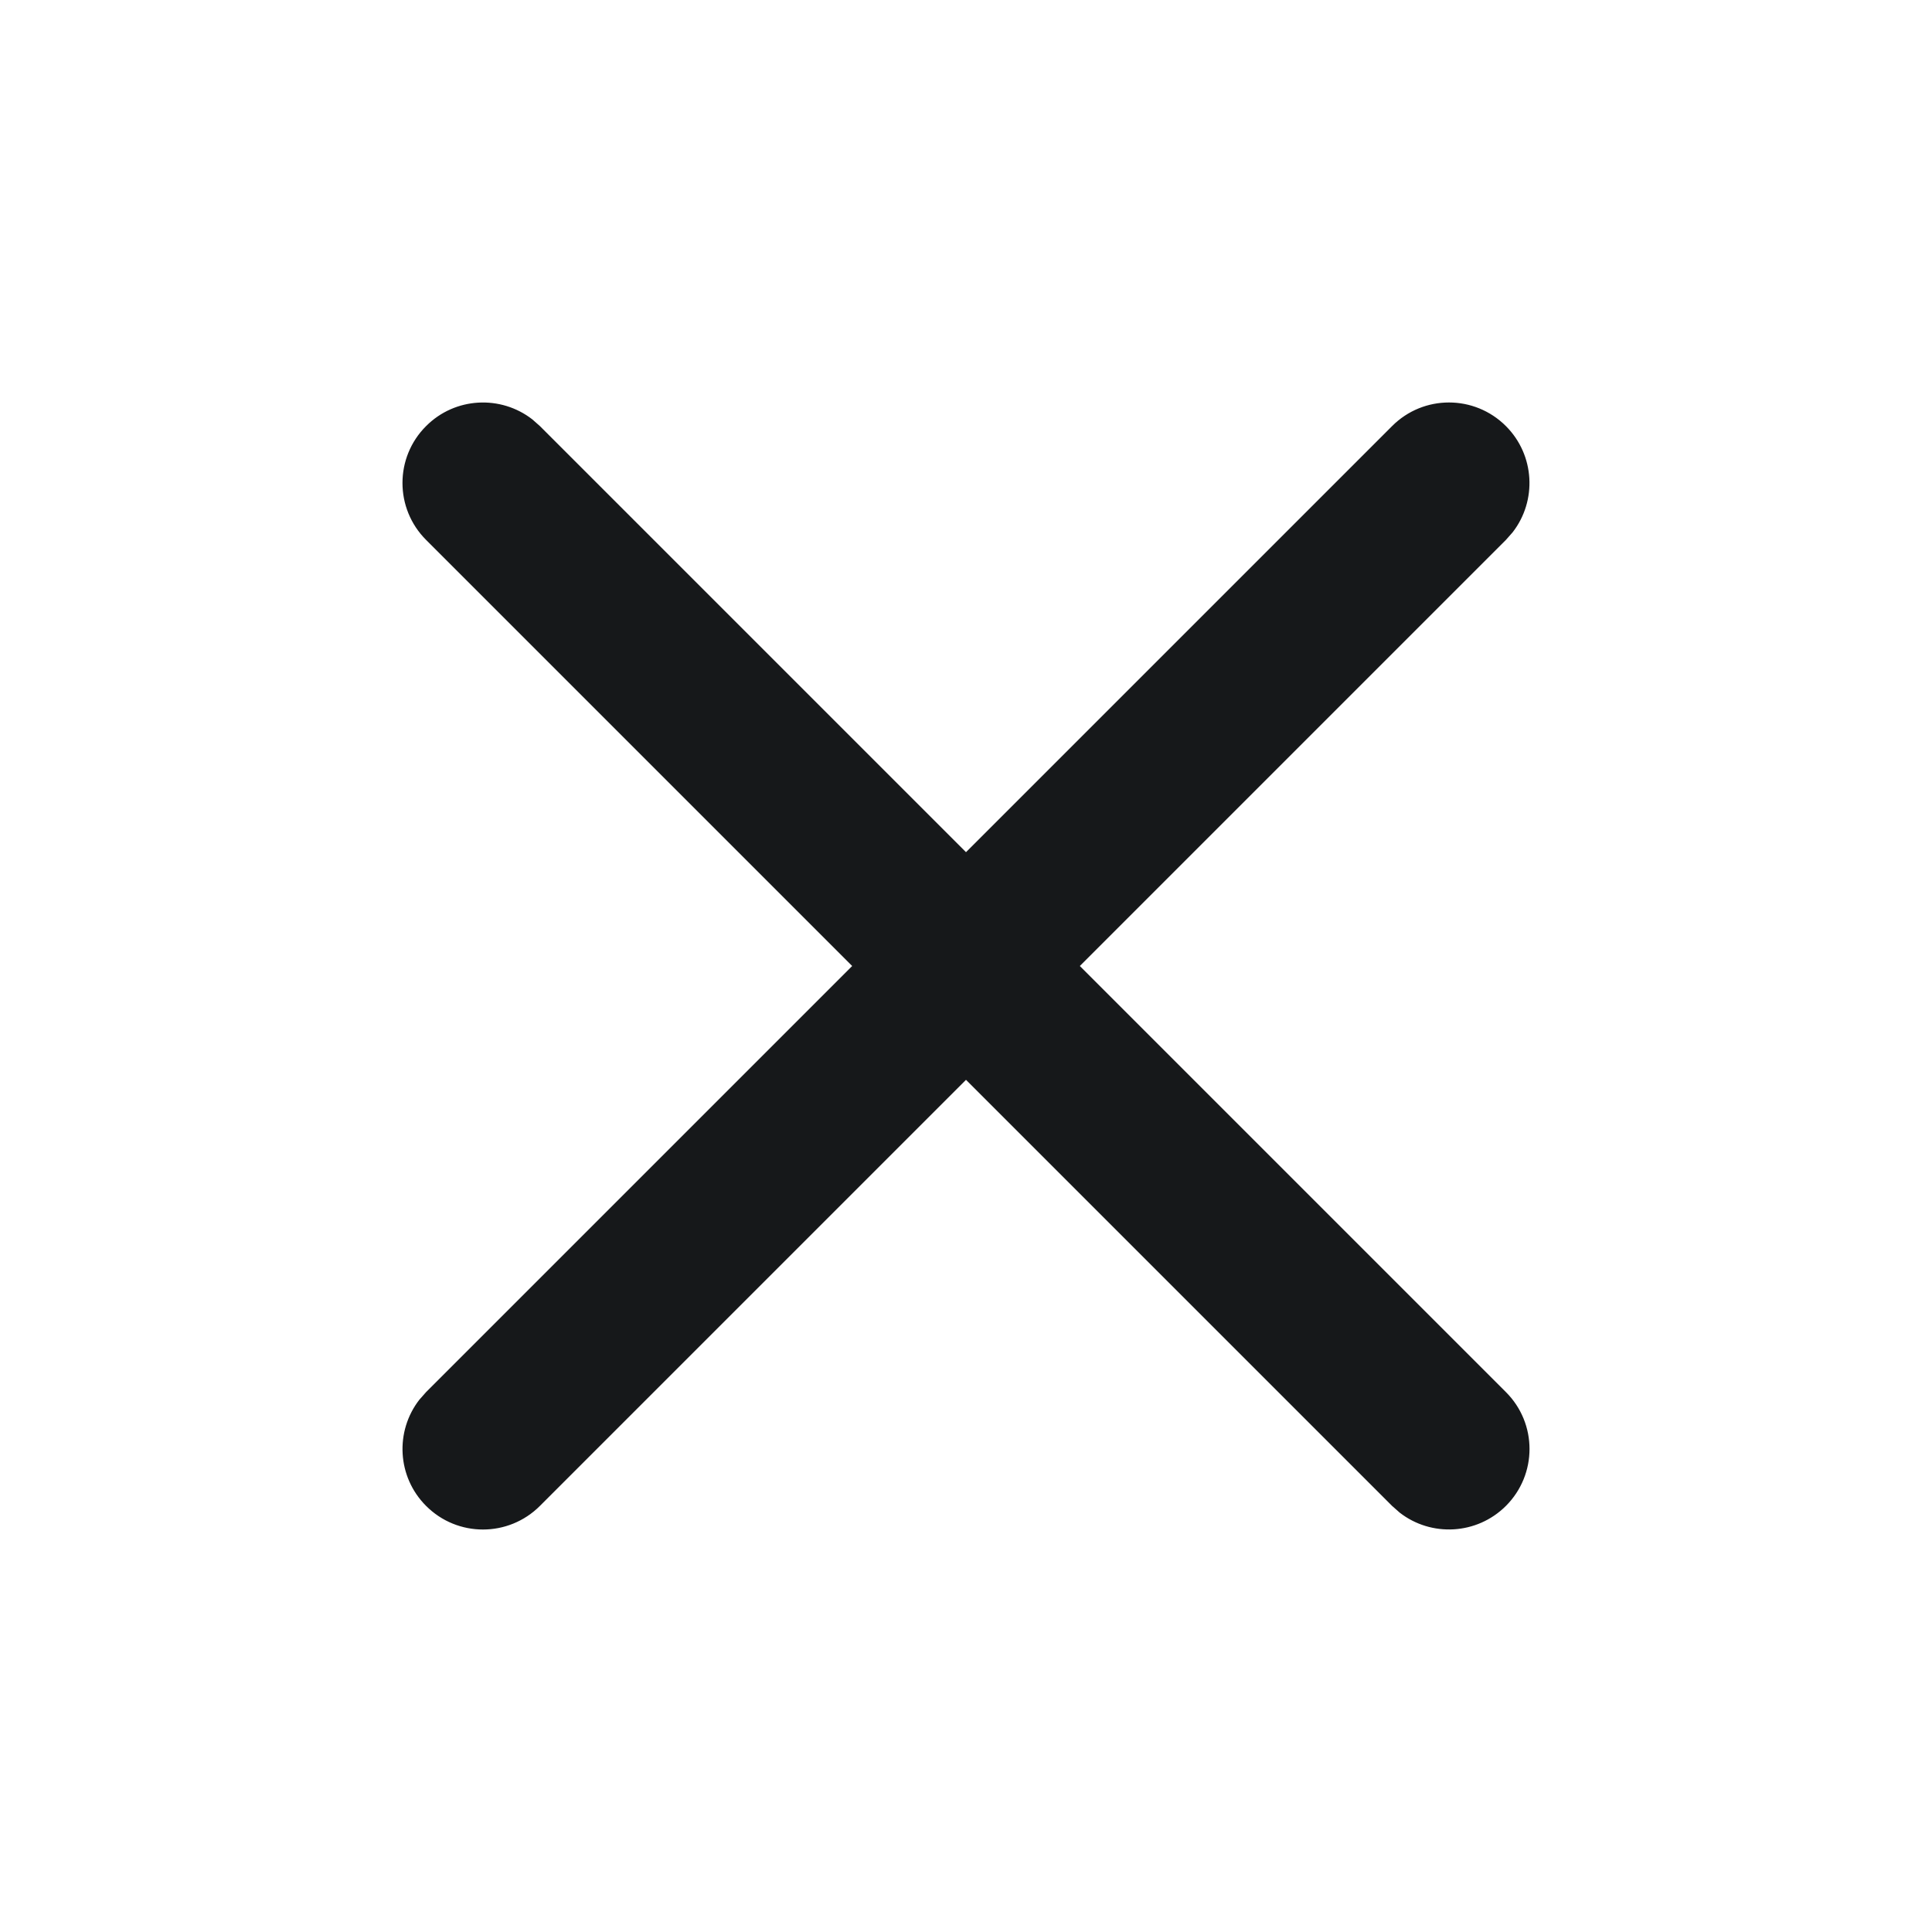
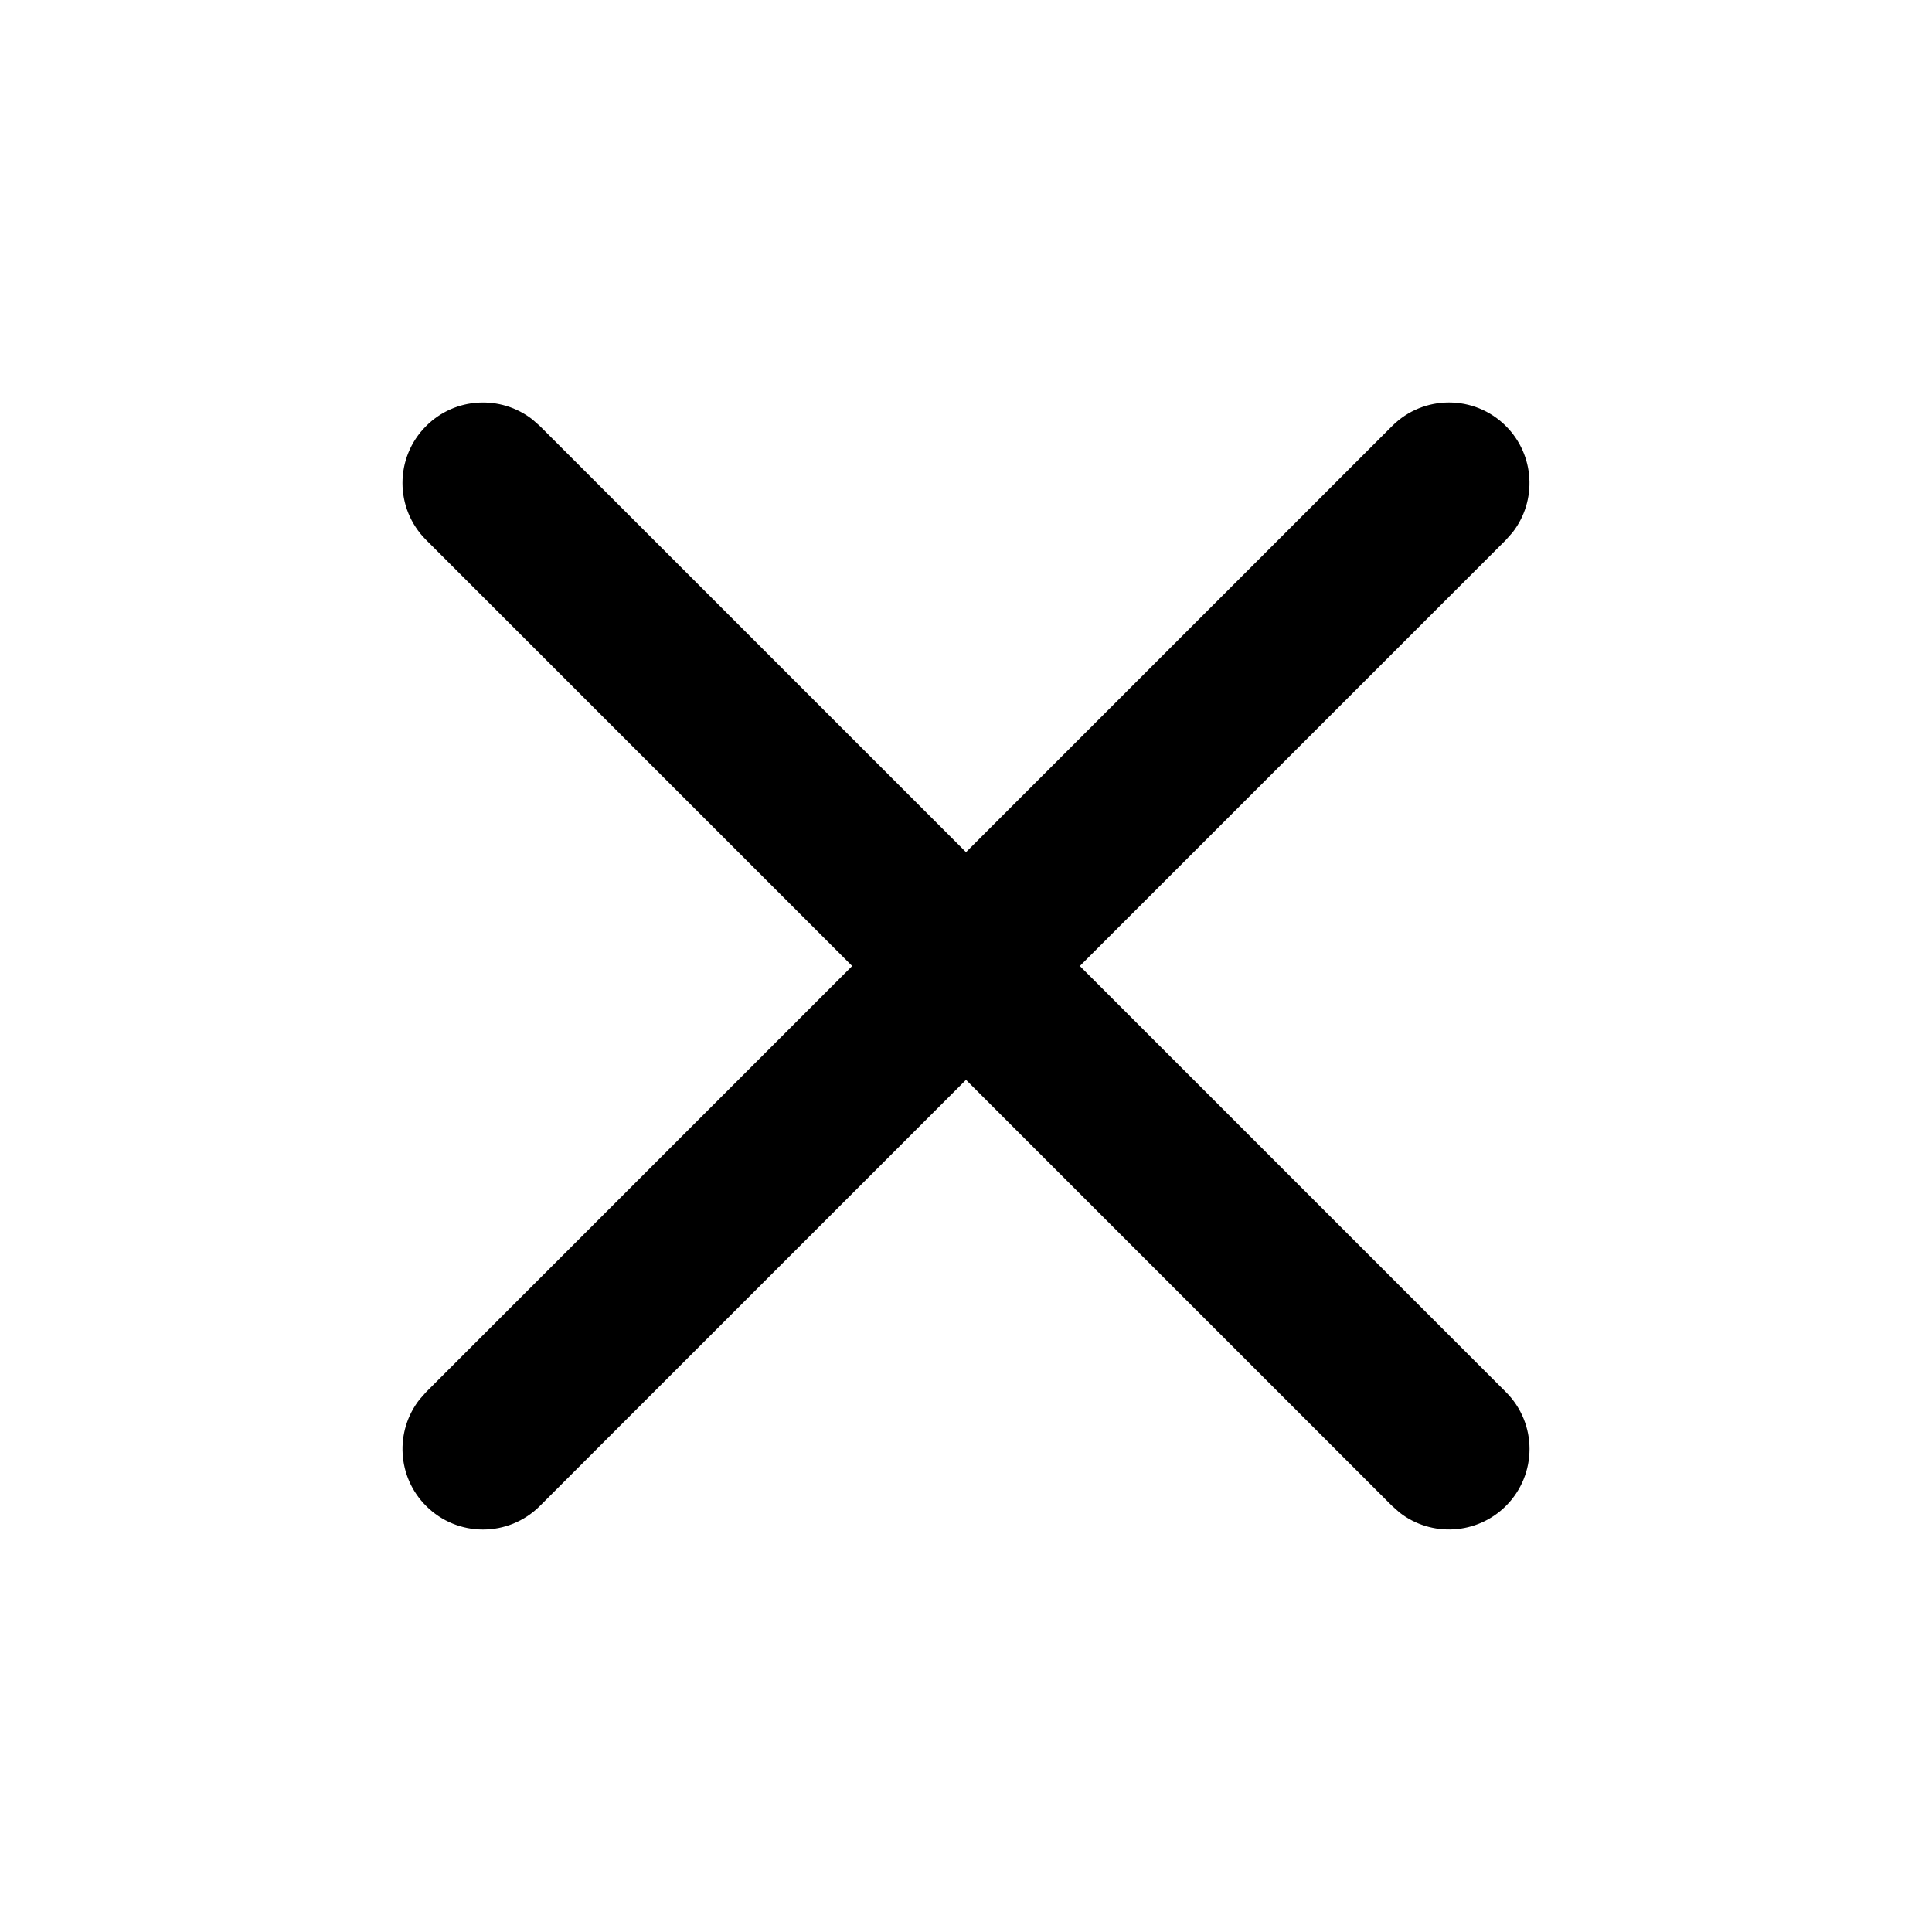
<svg xmlns="http://www.w3.org/2000/svg" width="24" height="24" viewBox="0 0 24 24" fill="none">
-   <path d="M17.293 5.293C17.683 4.902 18.316 4.902 18.707 5.293C19.067 5.653 19.095 6.221 18.79 6.613L18.707 6.707L13.414 12L18.707 17.293C19.098 17.683 19.098 18.316 18.707 18.707C18.346 19.067 17.779 19.095 17.387 18.79L17.293 18.707L12 13.414L6.707 18.707C6.316 19.098 5.683 19.098 5.293 18.707C4.932 18.346 4.905 17.779 5.21 17.387L5.293 17.293L10.586 12L5.293 6.707C4.902 6.316 4.902 5.683 5.293 5.293C5.653 4.932 6.221 4.905 6.613 5.21L6.707 5.293L12 10.586L17.293 5.293Z" fill="#16181A" />
+   <path d="M17.293 5.293C17.683 4.902 18.316 4.902 18.707 5.293C19.067 5.653 19.095 6.221 18.79 6.613L18.707 6.707L13.414 12L18.707 17.293C19.098 17.683 19.098 18.316 18.707 18.707C18.346 19.067 17.779 19.095 17.387 18.79L17.293 18.707L12 13.414L6.707 18.707C6.316 19.098 5.683 19.098 5.293 18.707C4.932 18.346 4.905 17.779 5.21 17.387L5.293 17.293L10.586 12L5.293 6.707C4.902 6.316 4.902 5.683 5.293 5.293C5.653 4.932 6.221 4.905 6.613 5.21L6.707 5.293L12 10.586L17.293 5.293Z" fill="currentColor" />
</svg>
